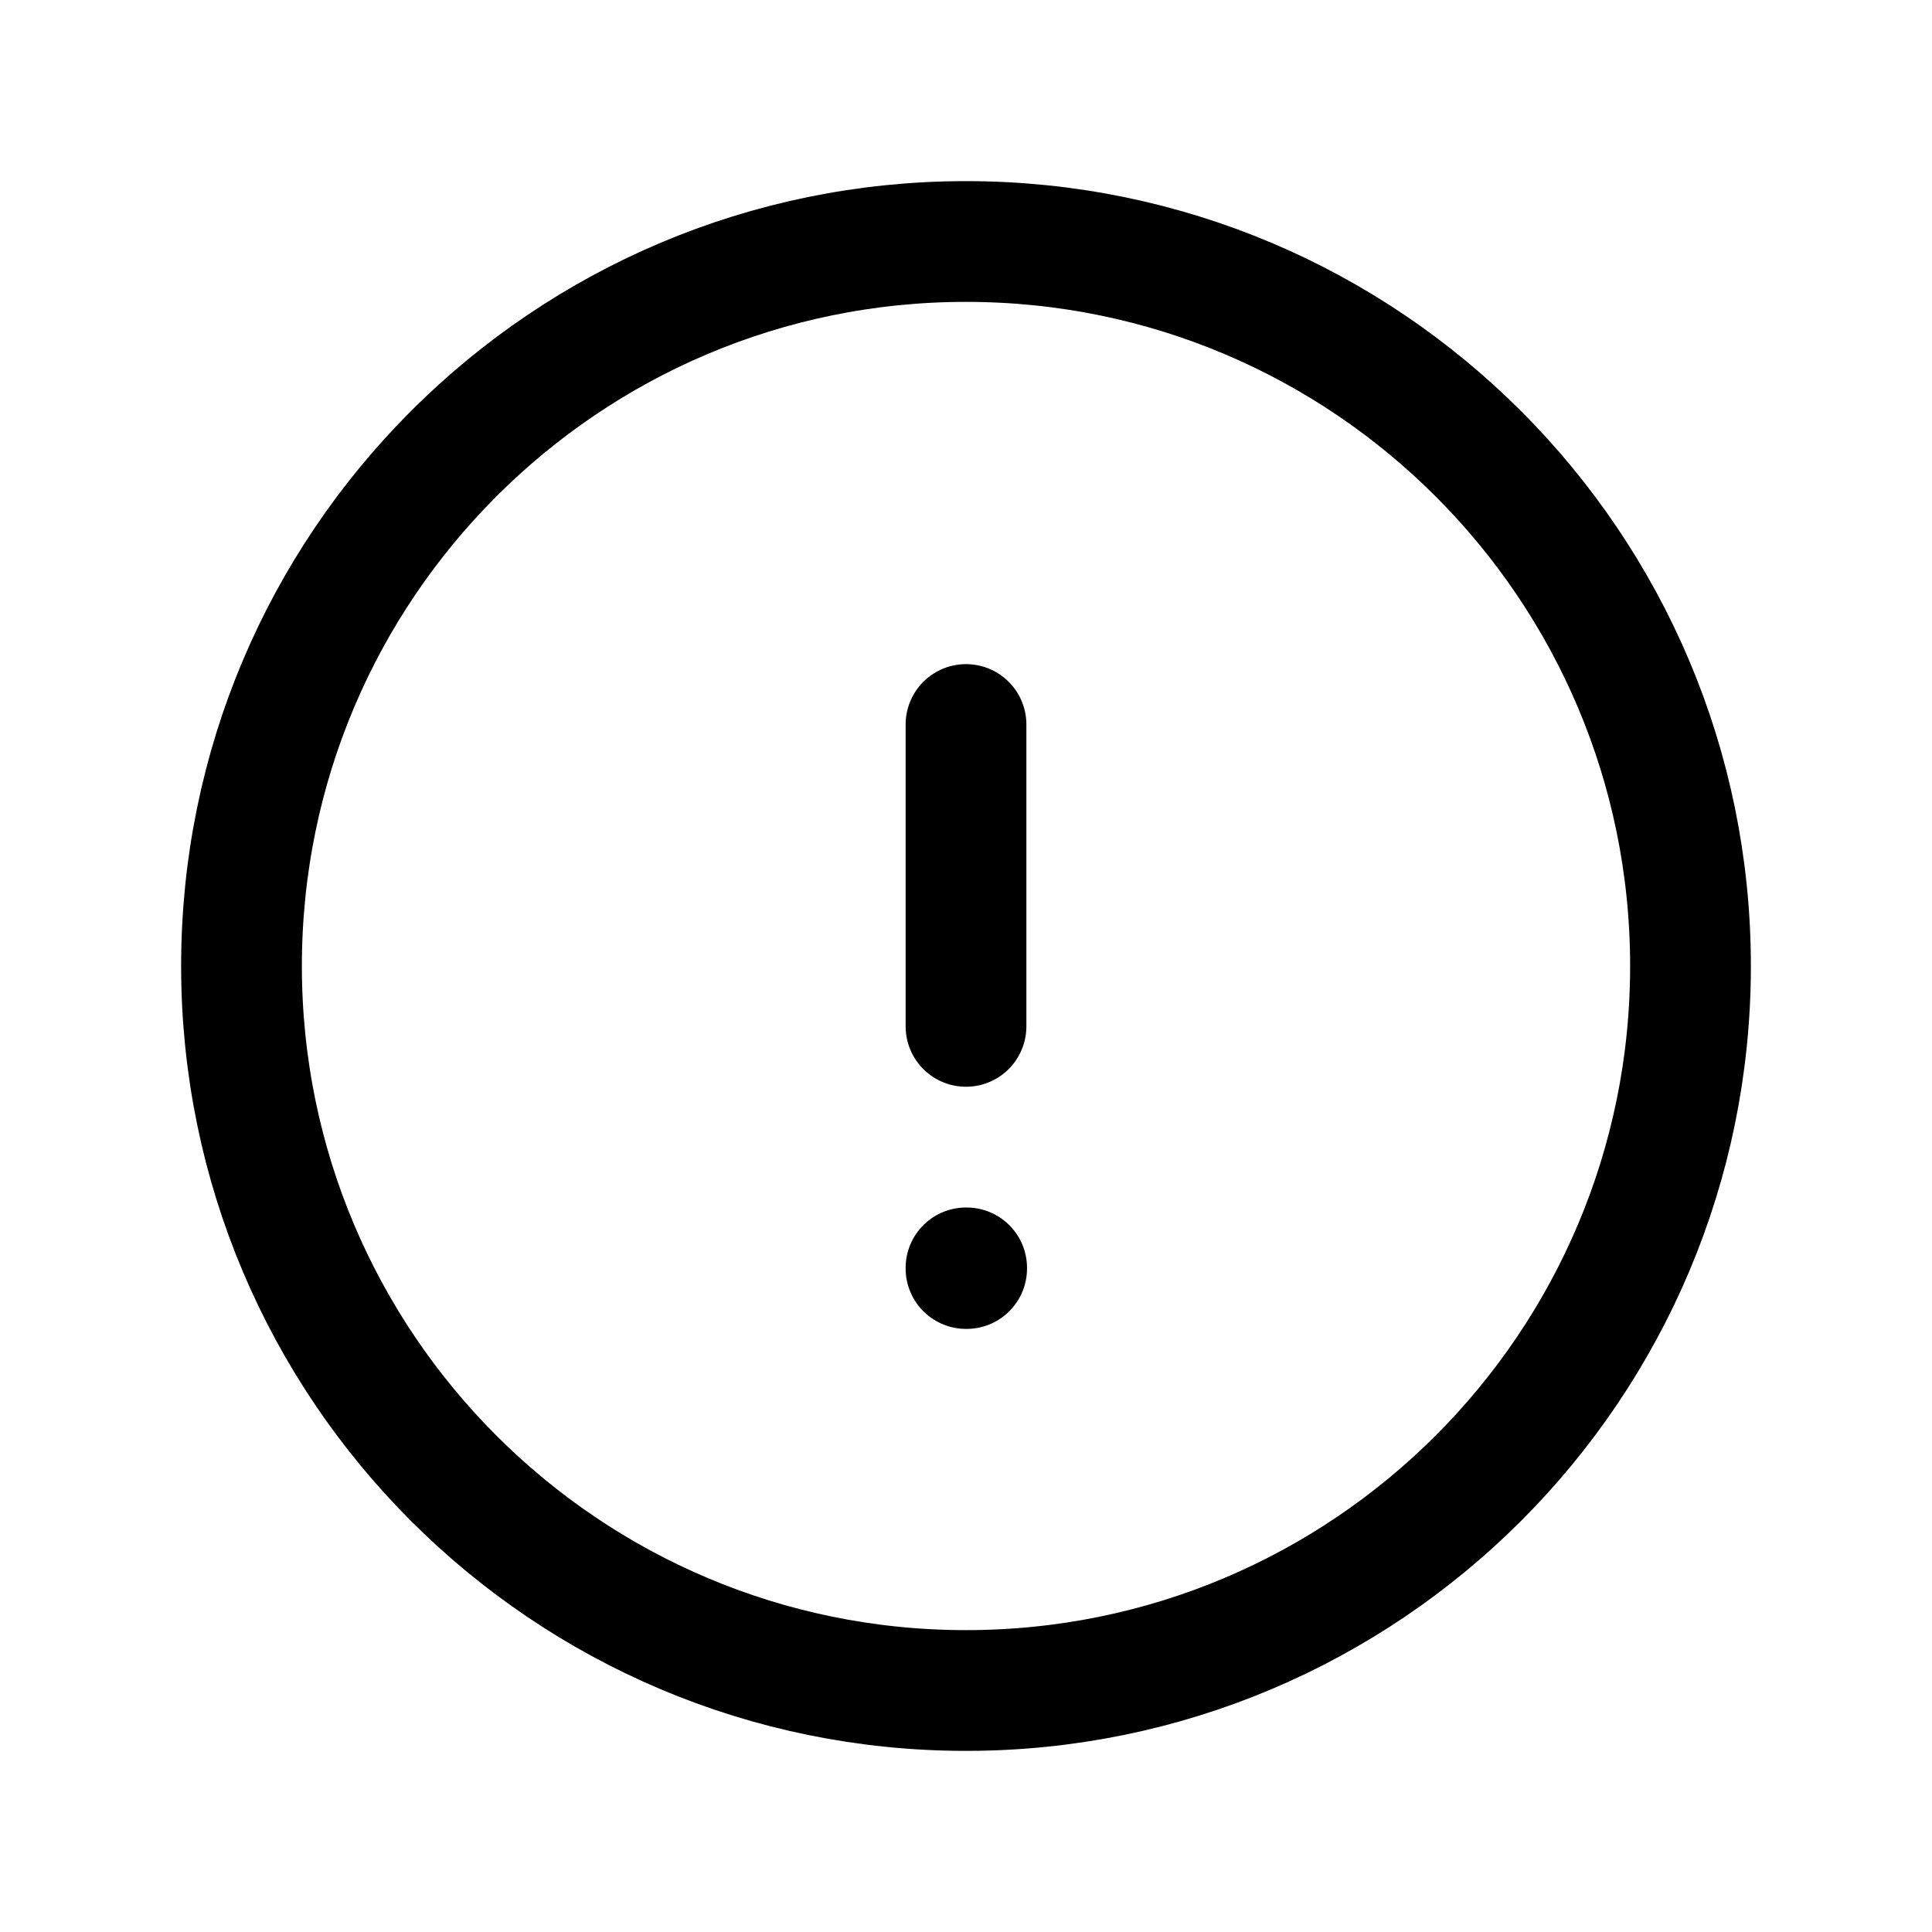
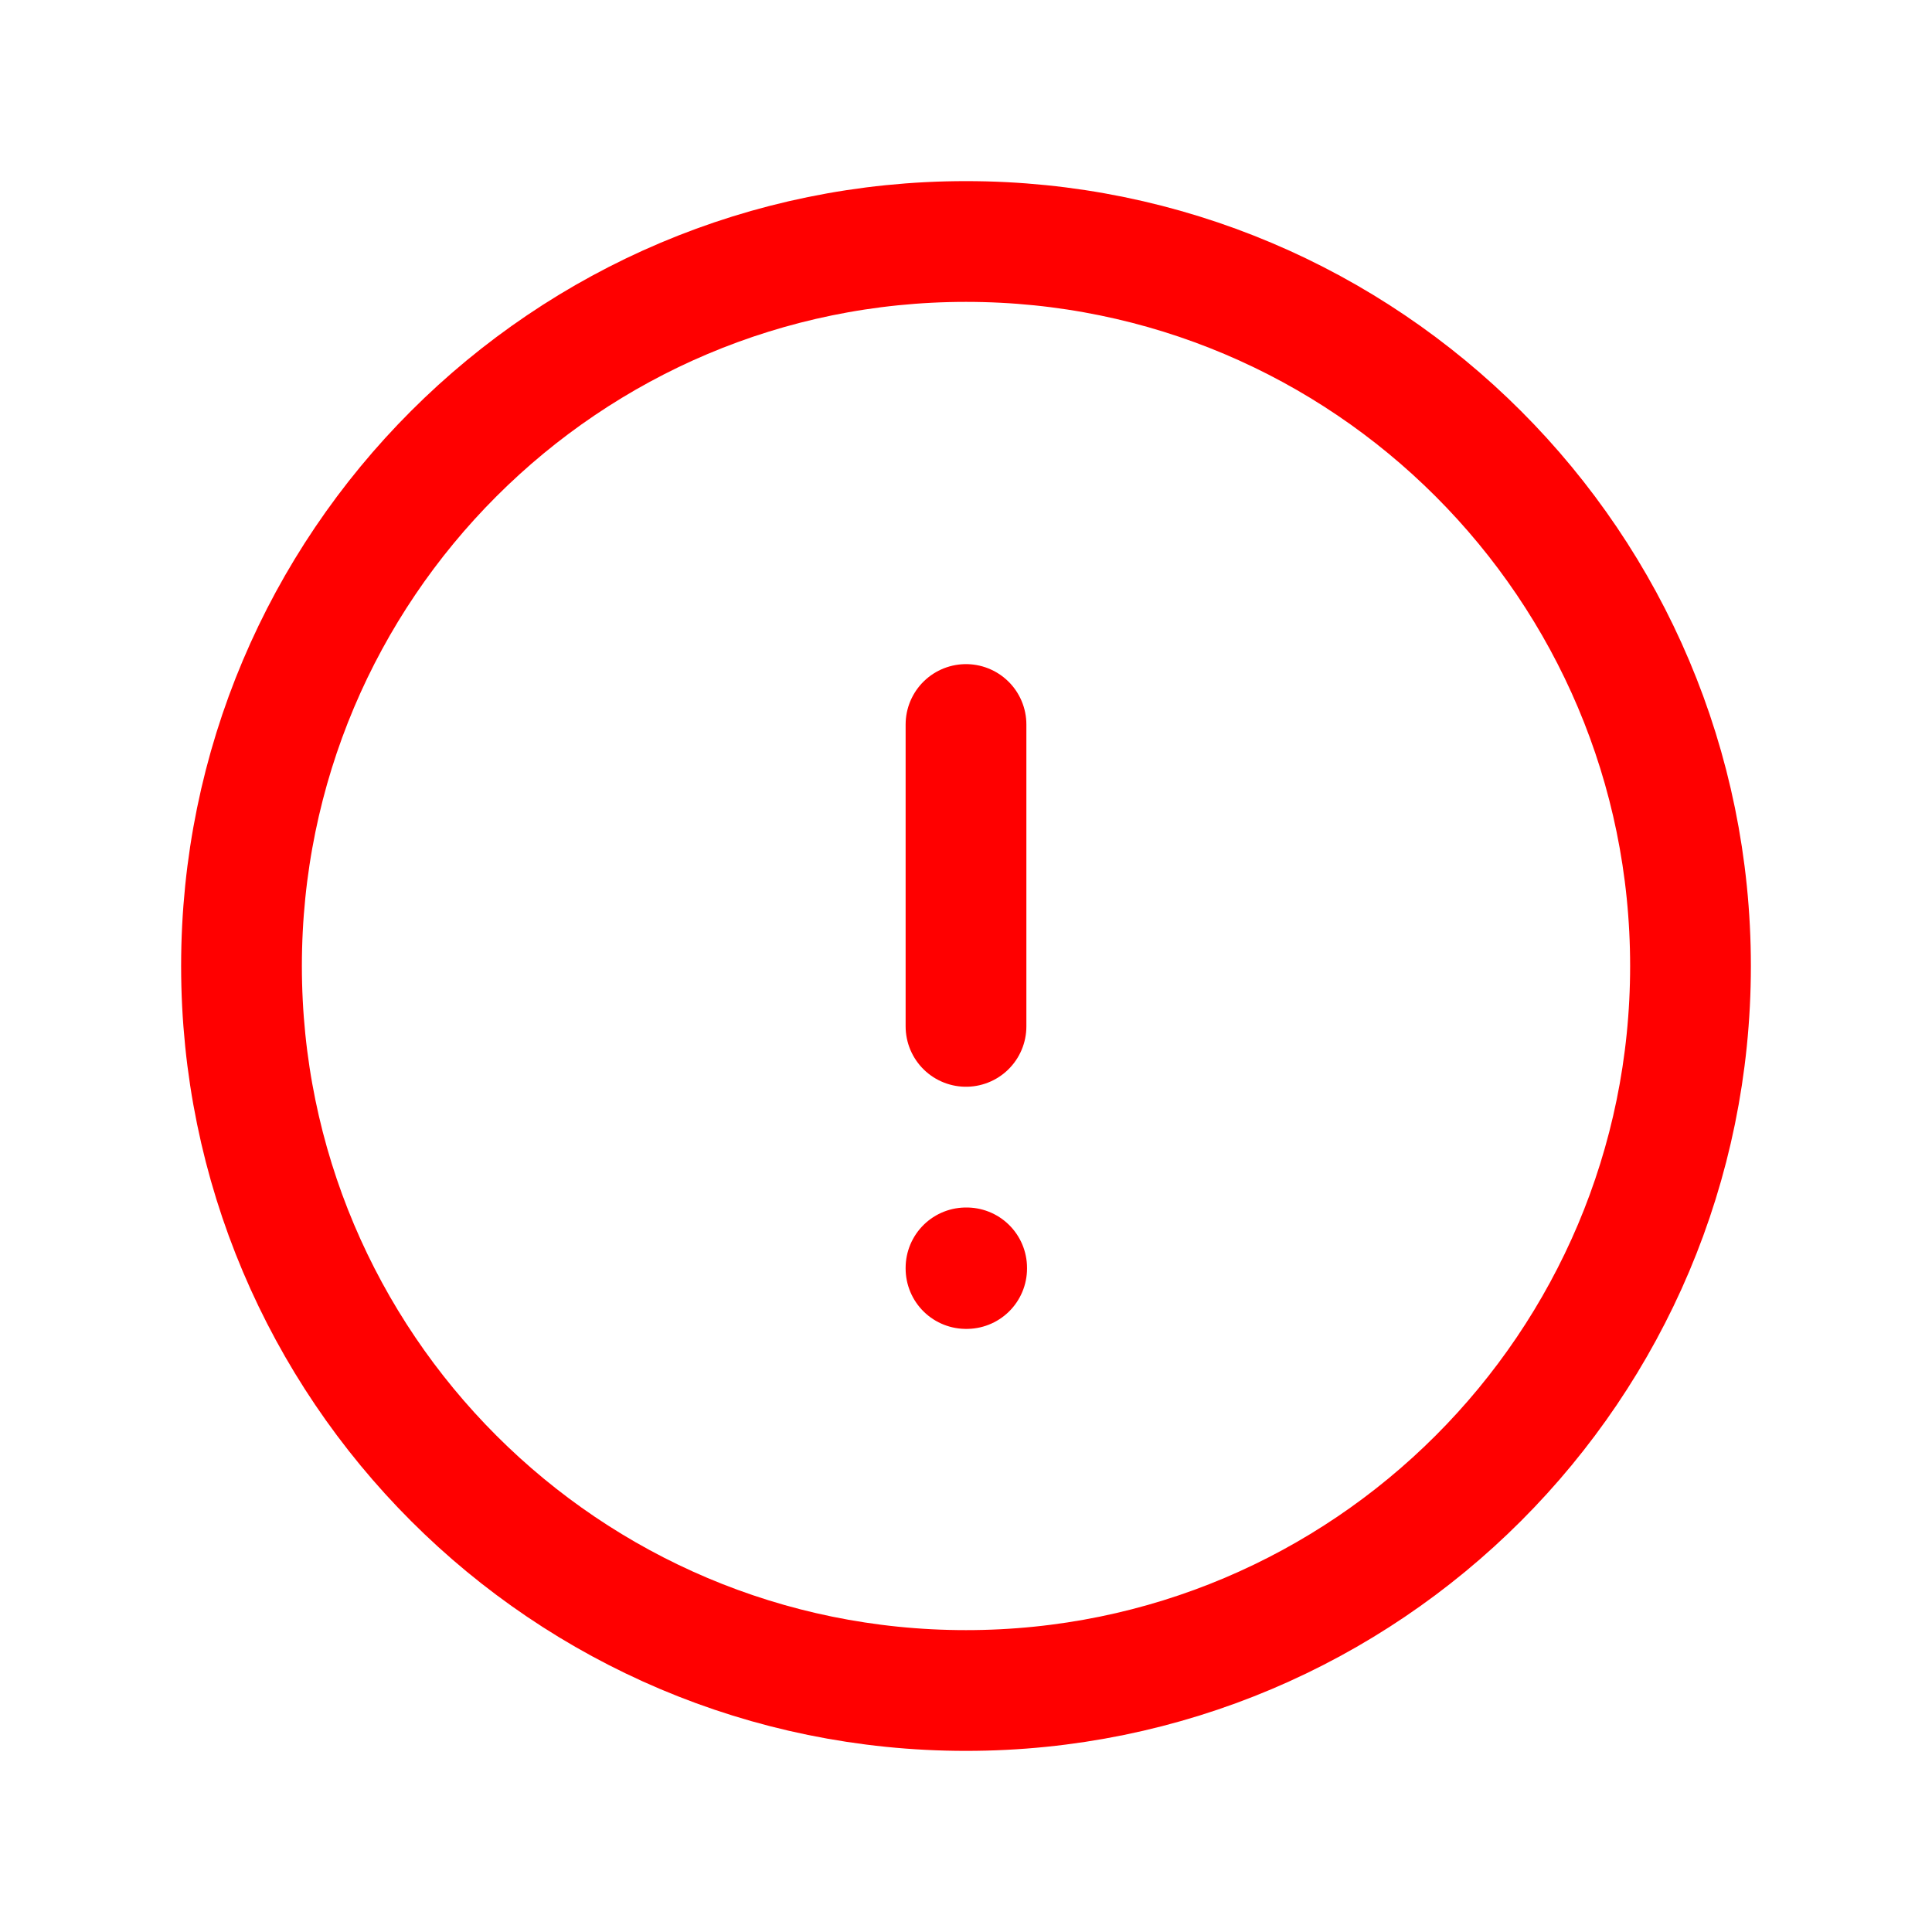
- <svg xmlns="http://www.w3.org/2000/svg" fill="none" viewBox="0 0 24 24" stroke-width="1.5" stroke="currentColor">
+ <svg xmlns="http://www.w3.org/2000/svg" fill="none" viewBox="0 0 24 24" stroke-width="1.5" stroke="red">
  <path stroke-linecap="round" stroke-linejoin="round" d="M12 9v3.75m9-.75a9 9 0 1 1-18 0 9 9 0 0 1 18 0Zm-9 3.75h.008v.008H12v-.008Z" />
</svg>
